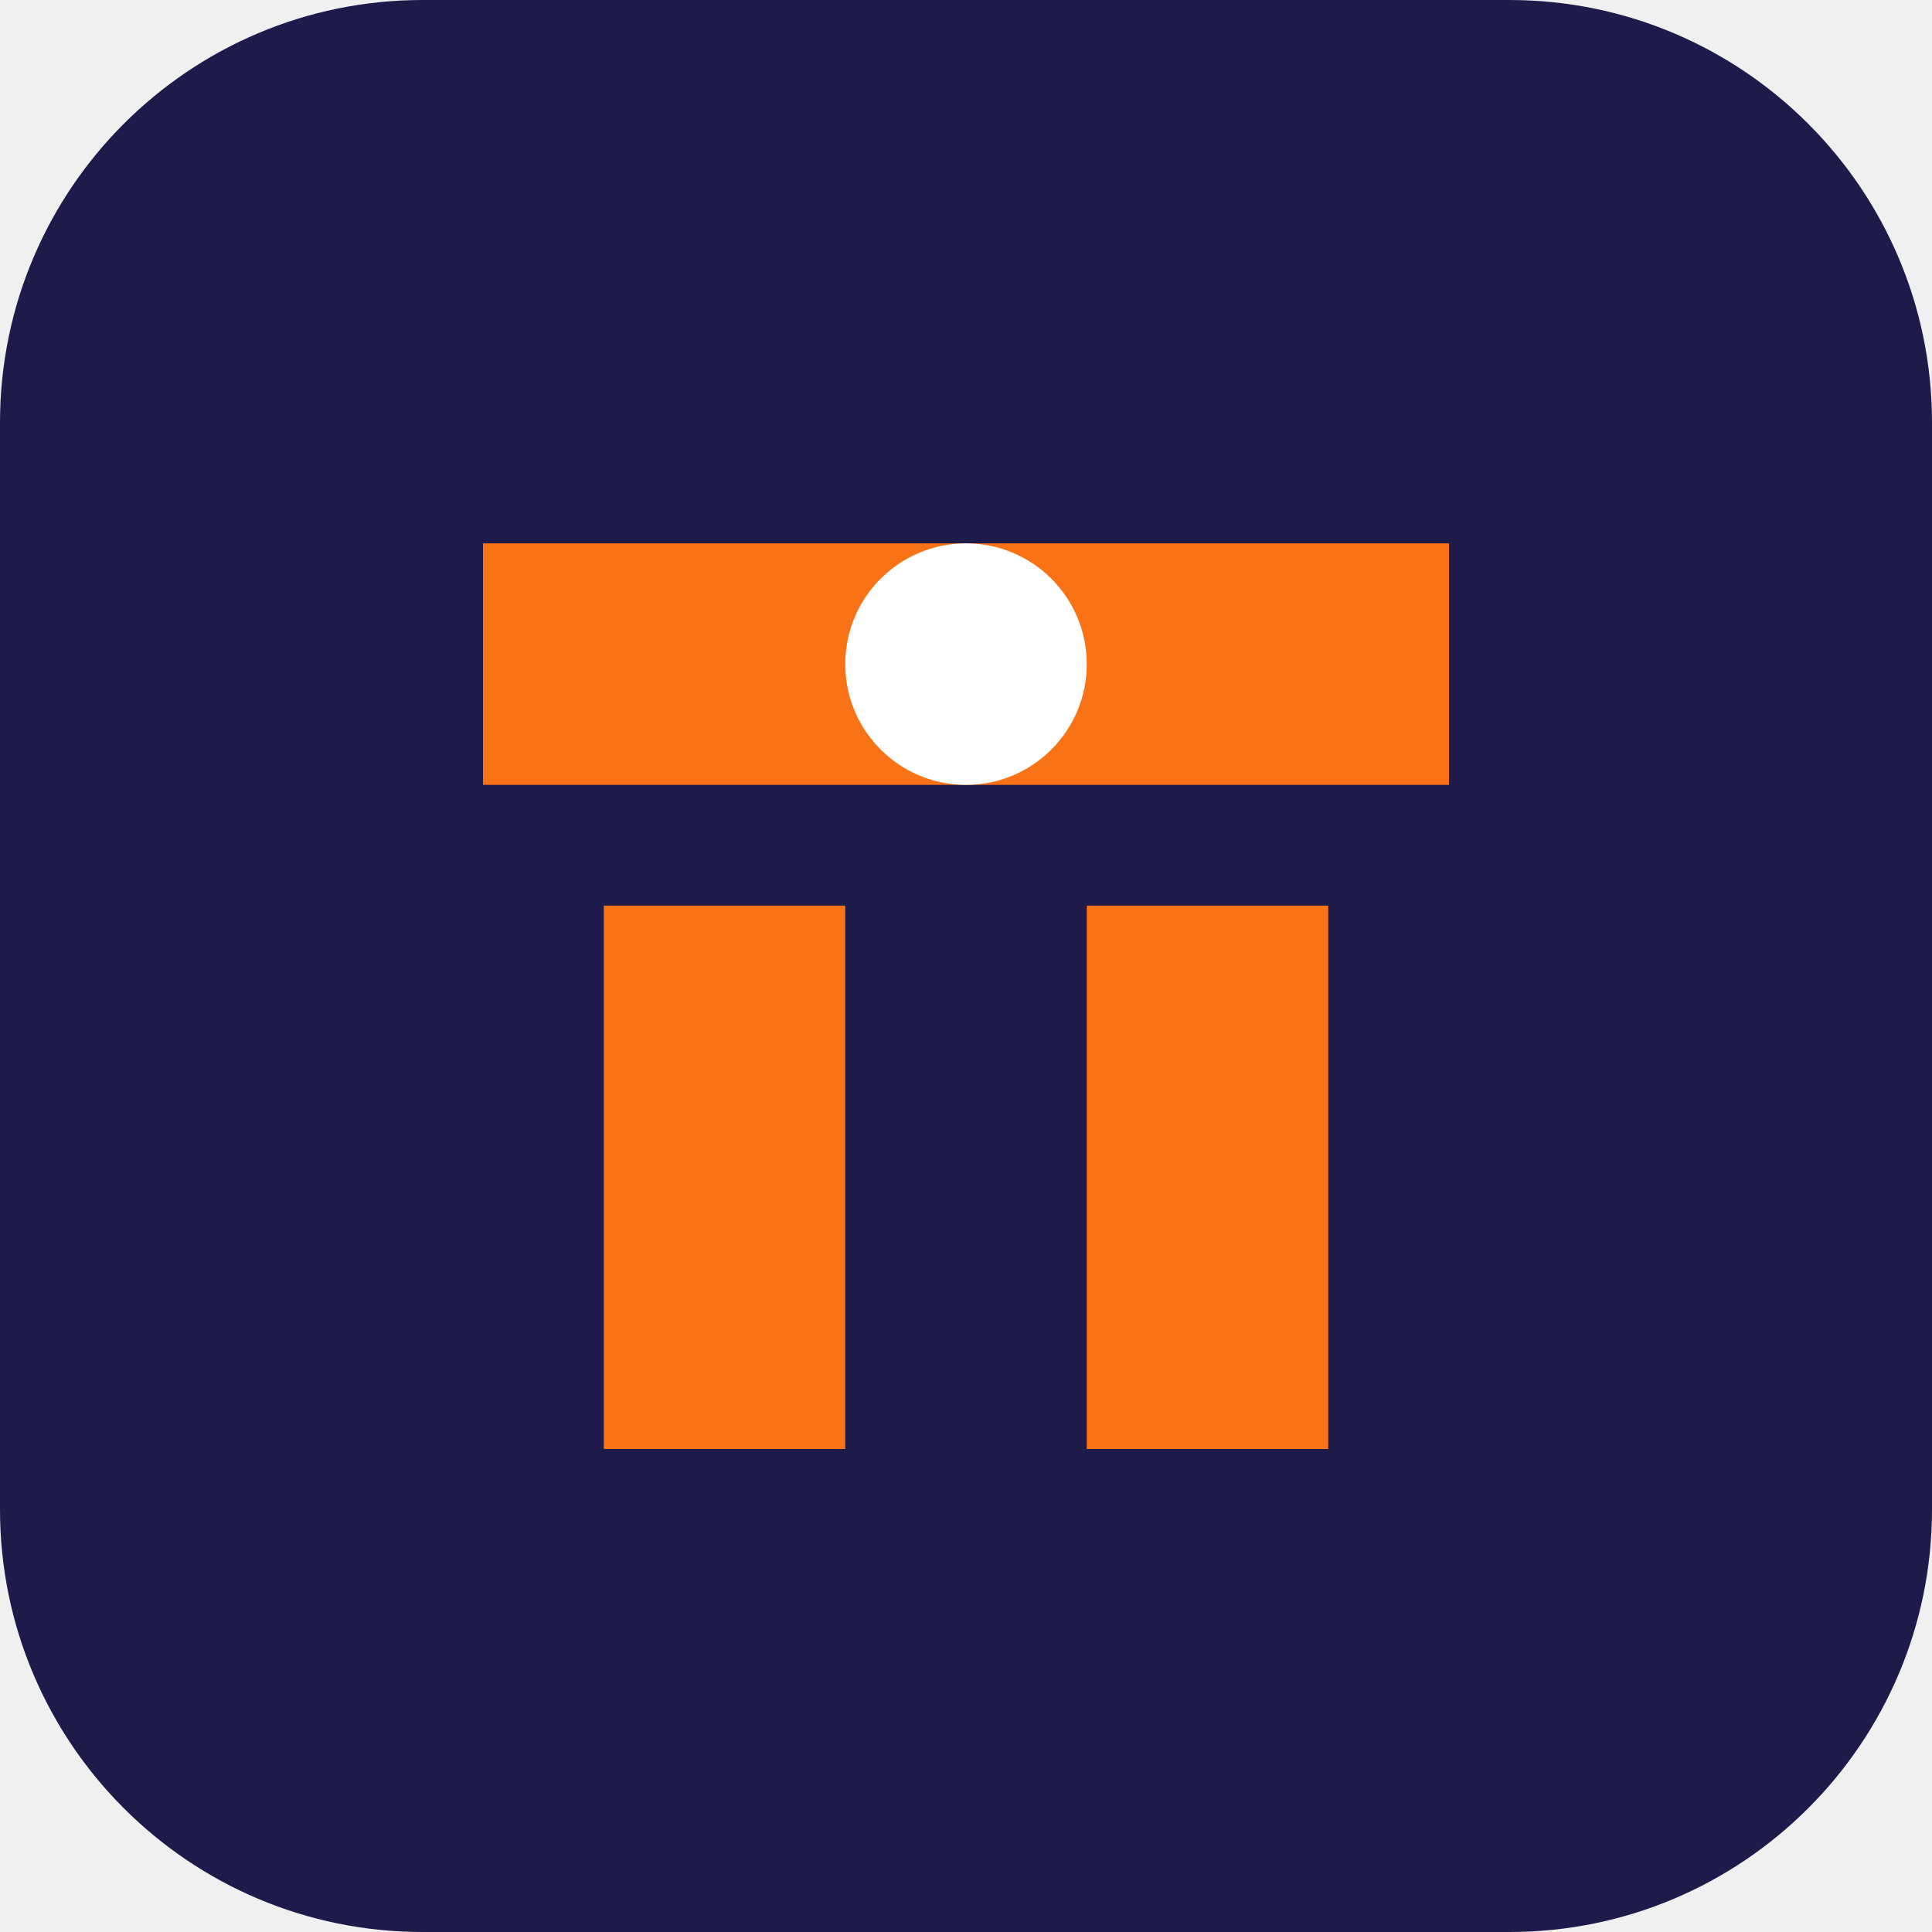
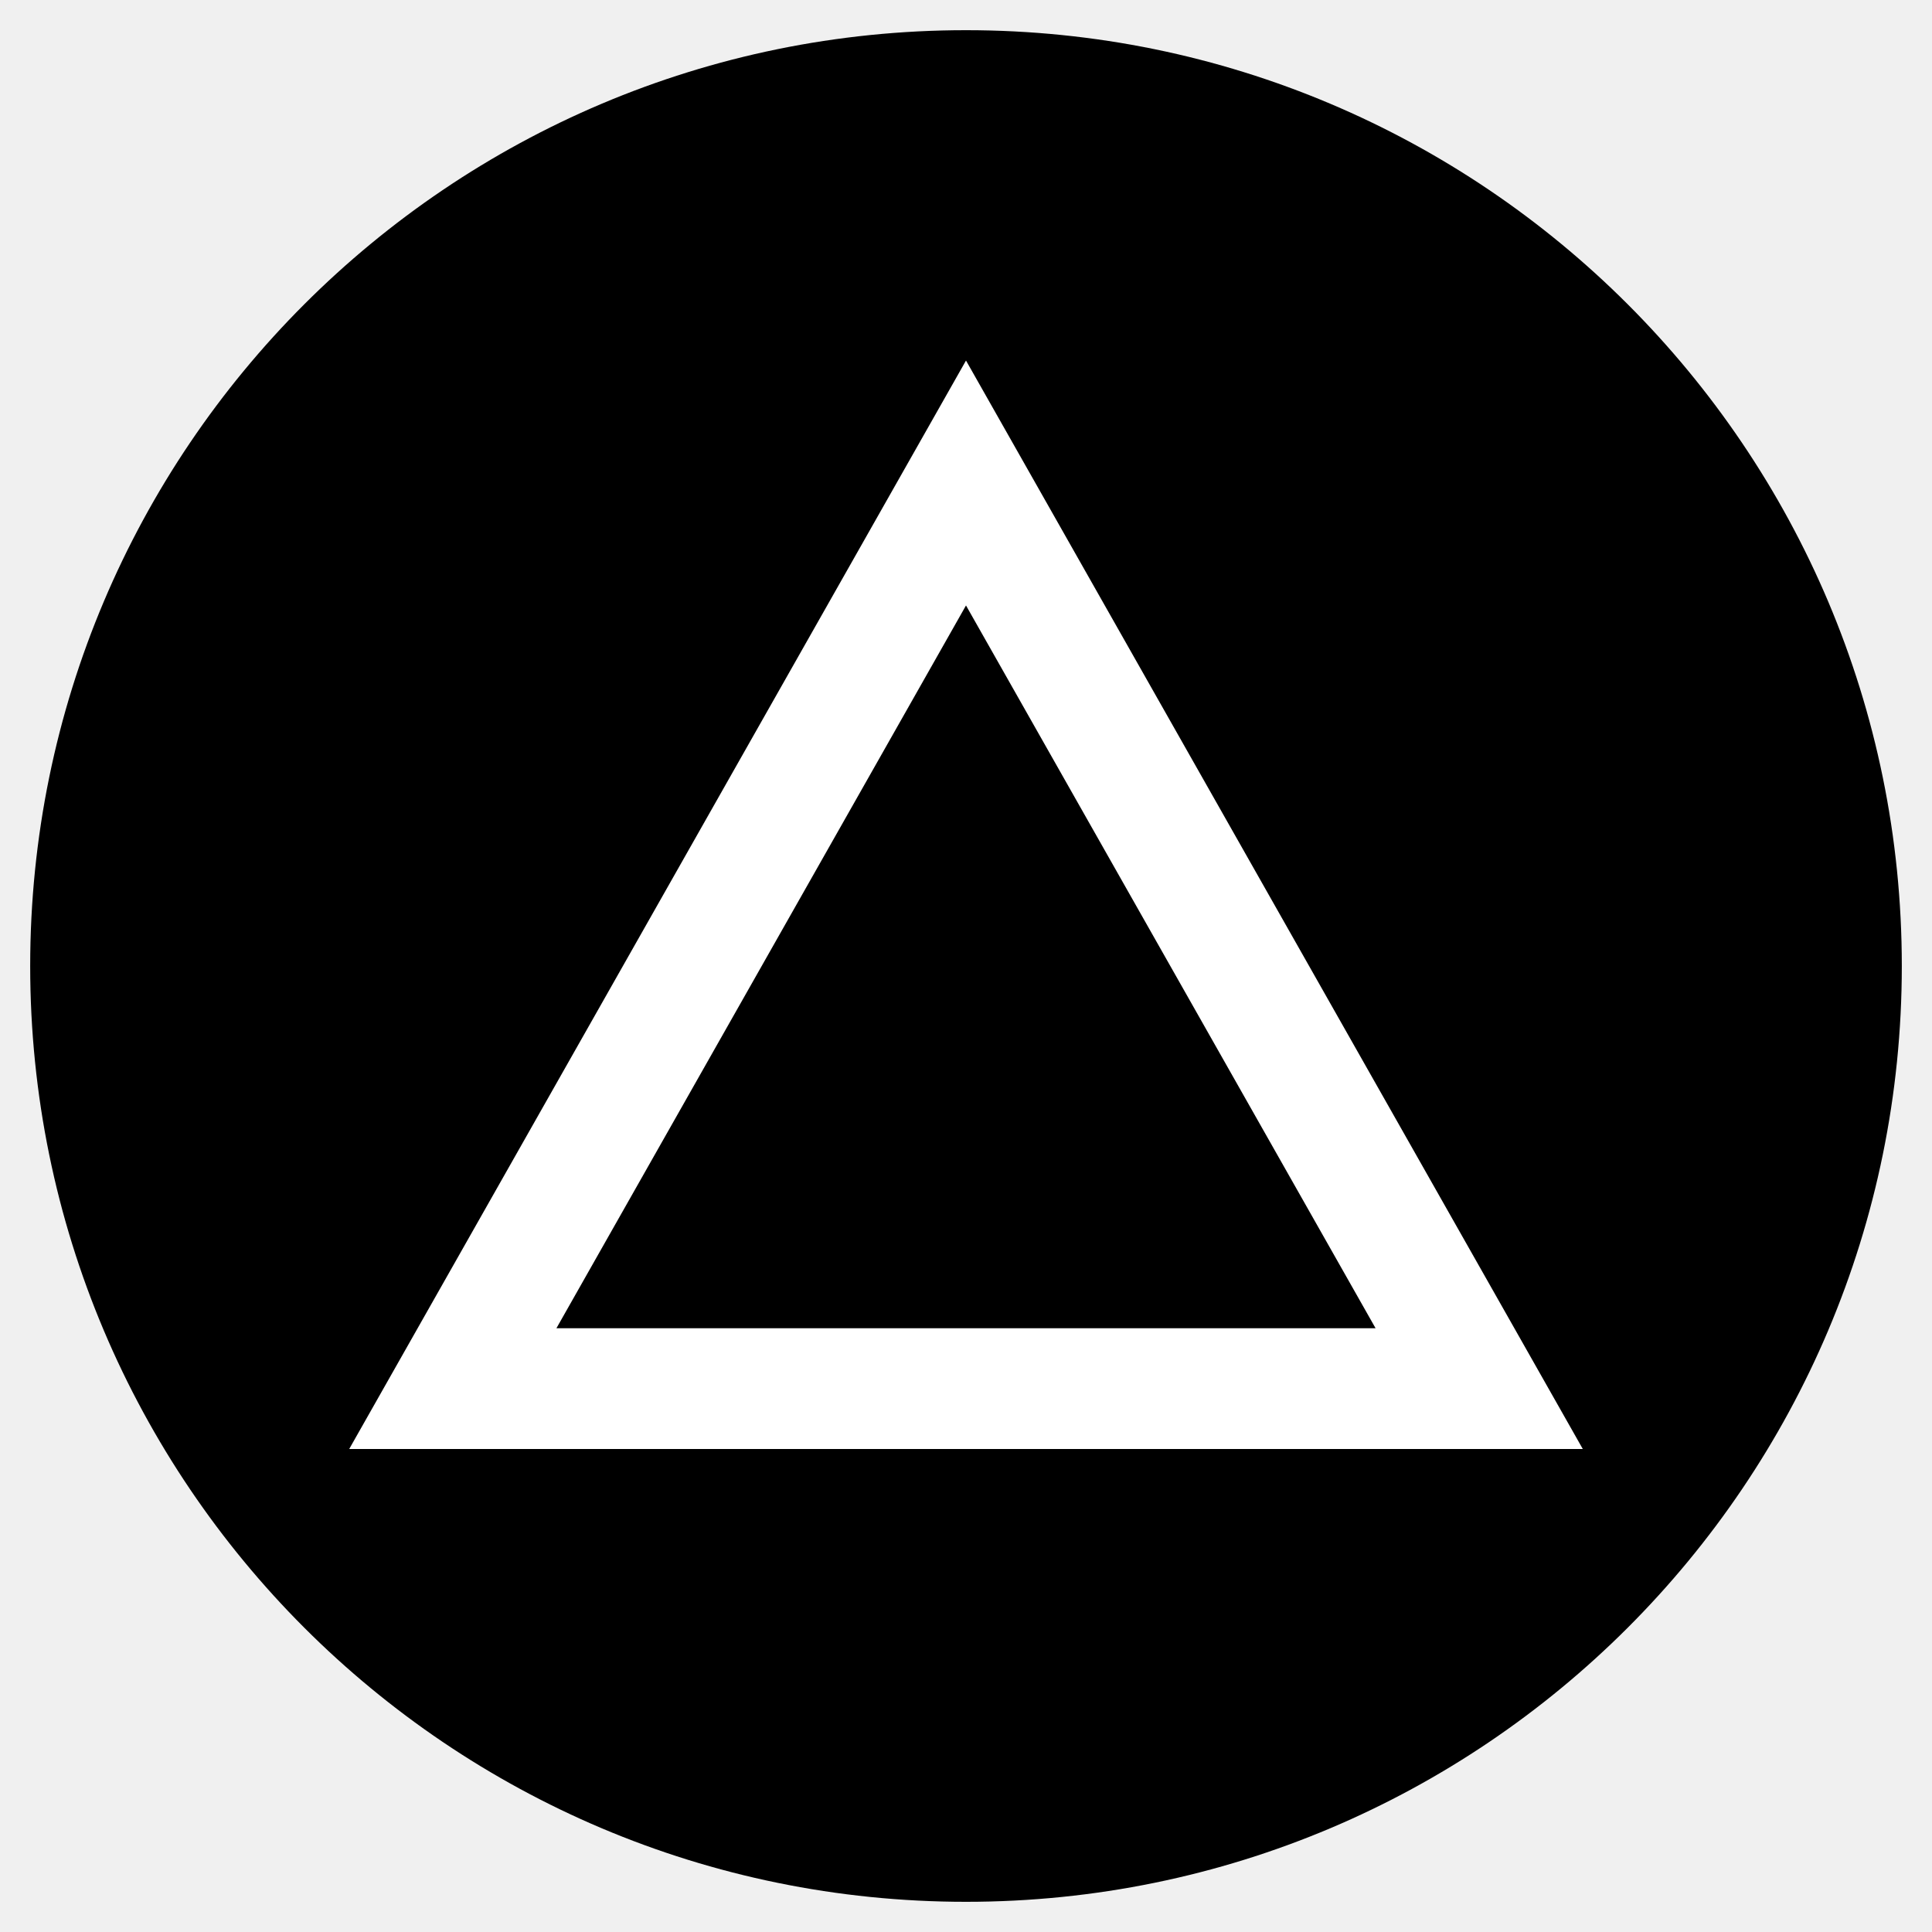
<svg xmlns="http://www.w3.org/2000/svg" viewBox="0 0 64 64">
-   <rect width="64" height="64" rx="14" fill="#1e1b4b" />
-   <path d="M16 18h32v8H16zM20 30h8v18h-8zM36 30h8v18h-8z" fill="#f97316" />
-   <circle cx="32" cy="22" r="4" fill="#fff" />
+   <circle cx="32" cy="32" r="31" fill="#000000" />
+   <path d="M32 16 49 46H15Z" fill="none" stroke="#ffffff" stroke-width="4" stroke-linejoin="miter" />
</svg>
